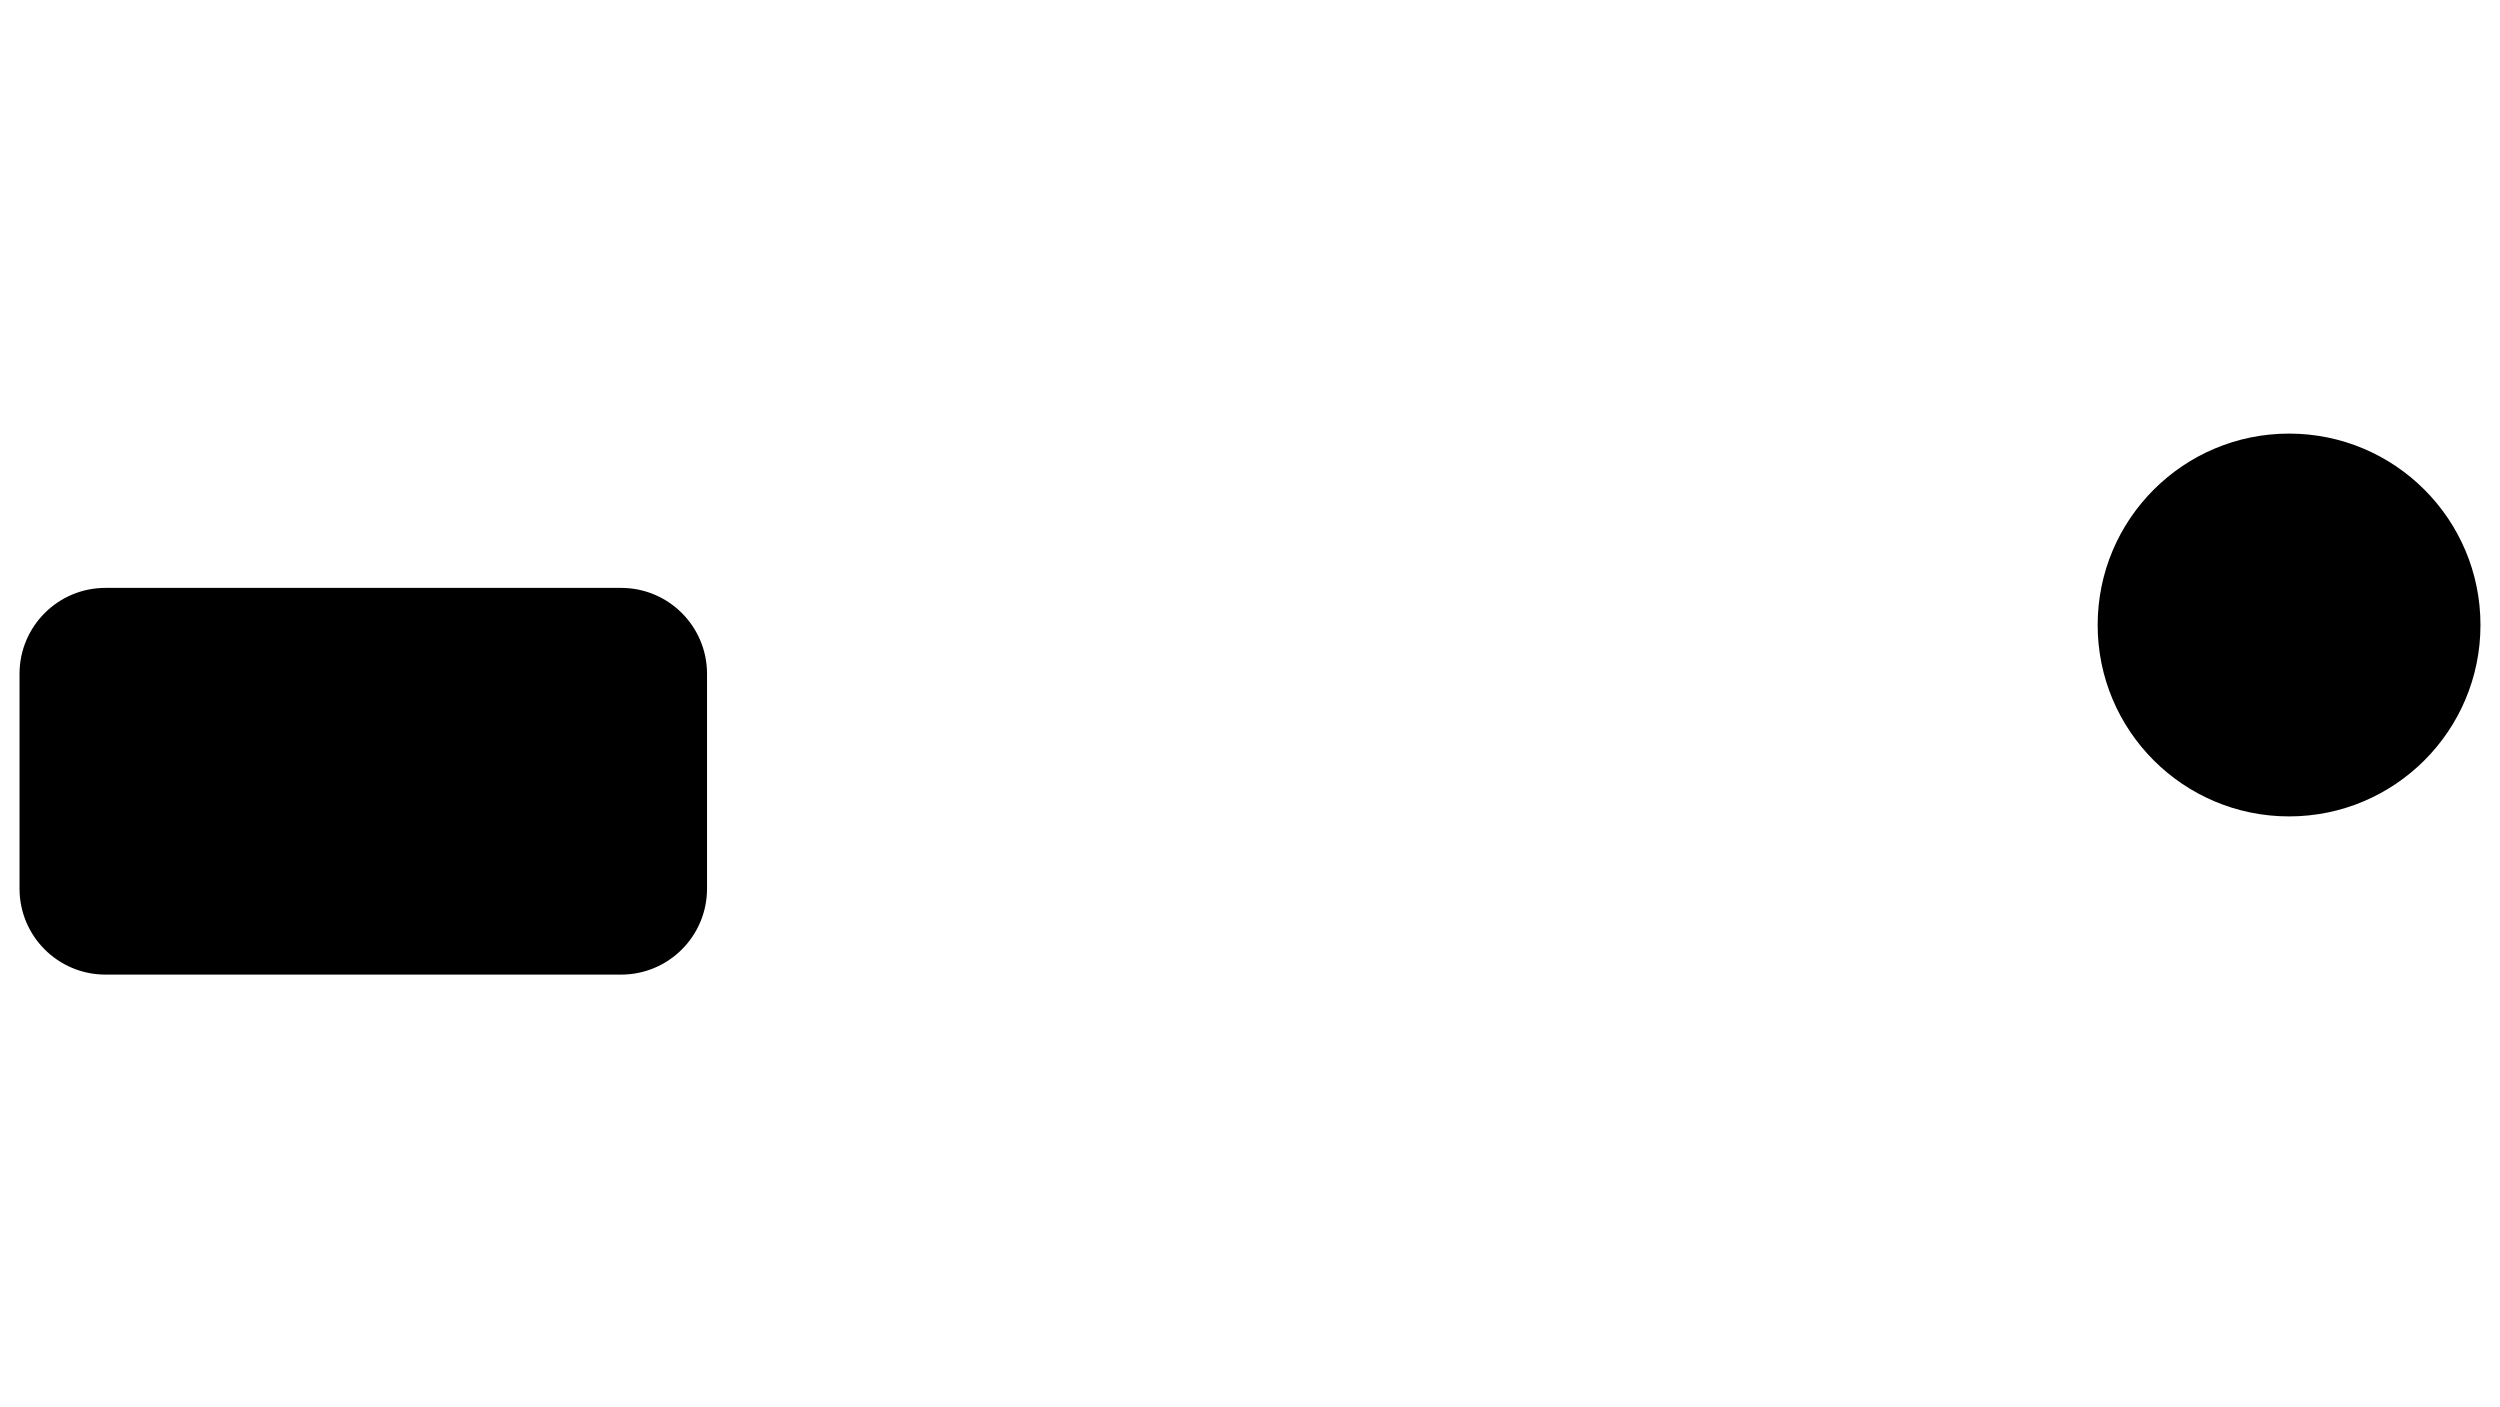
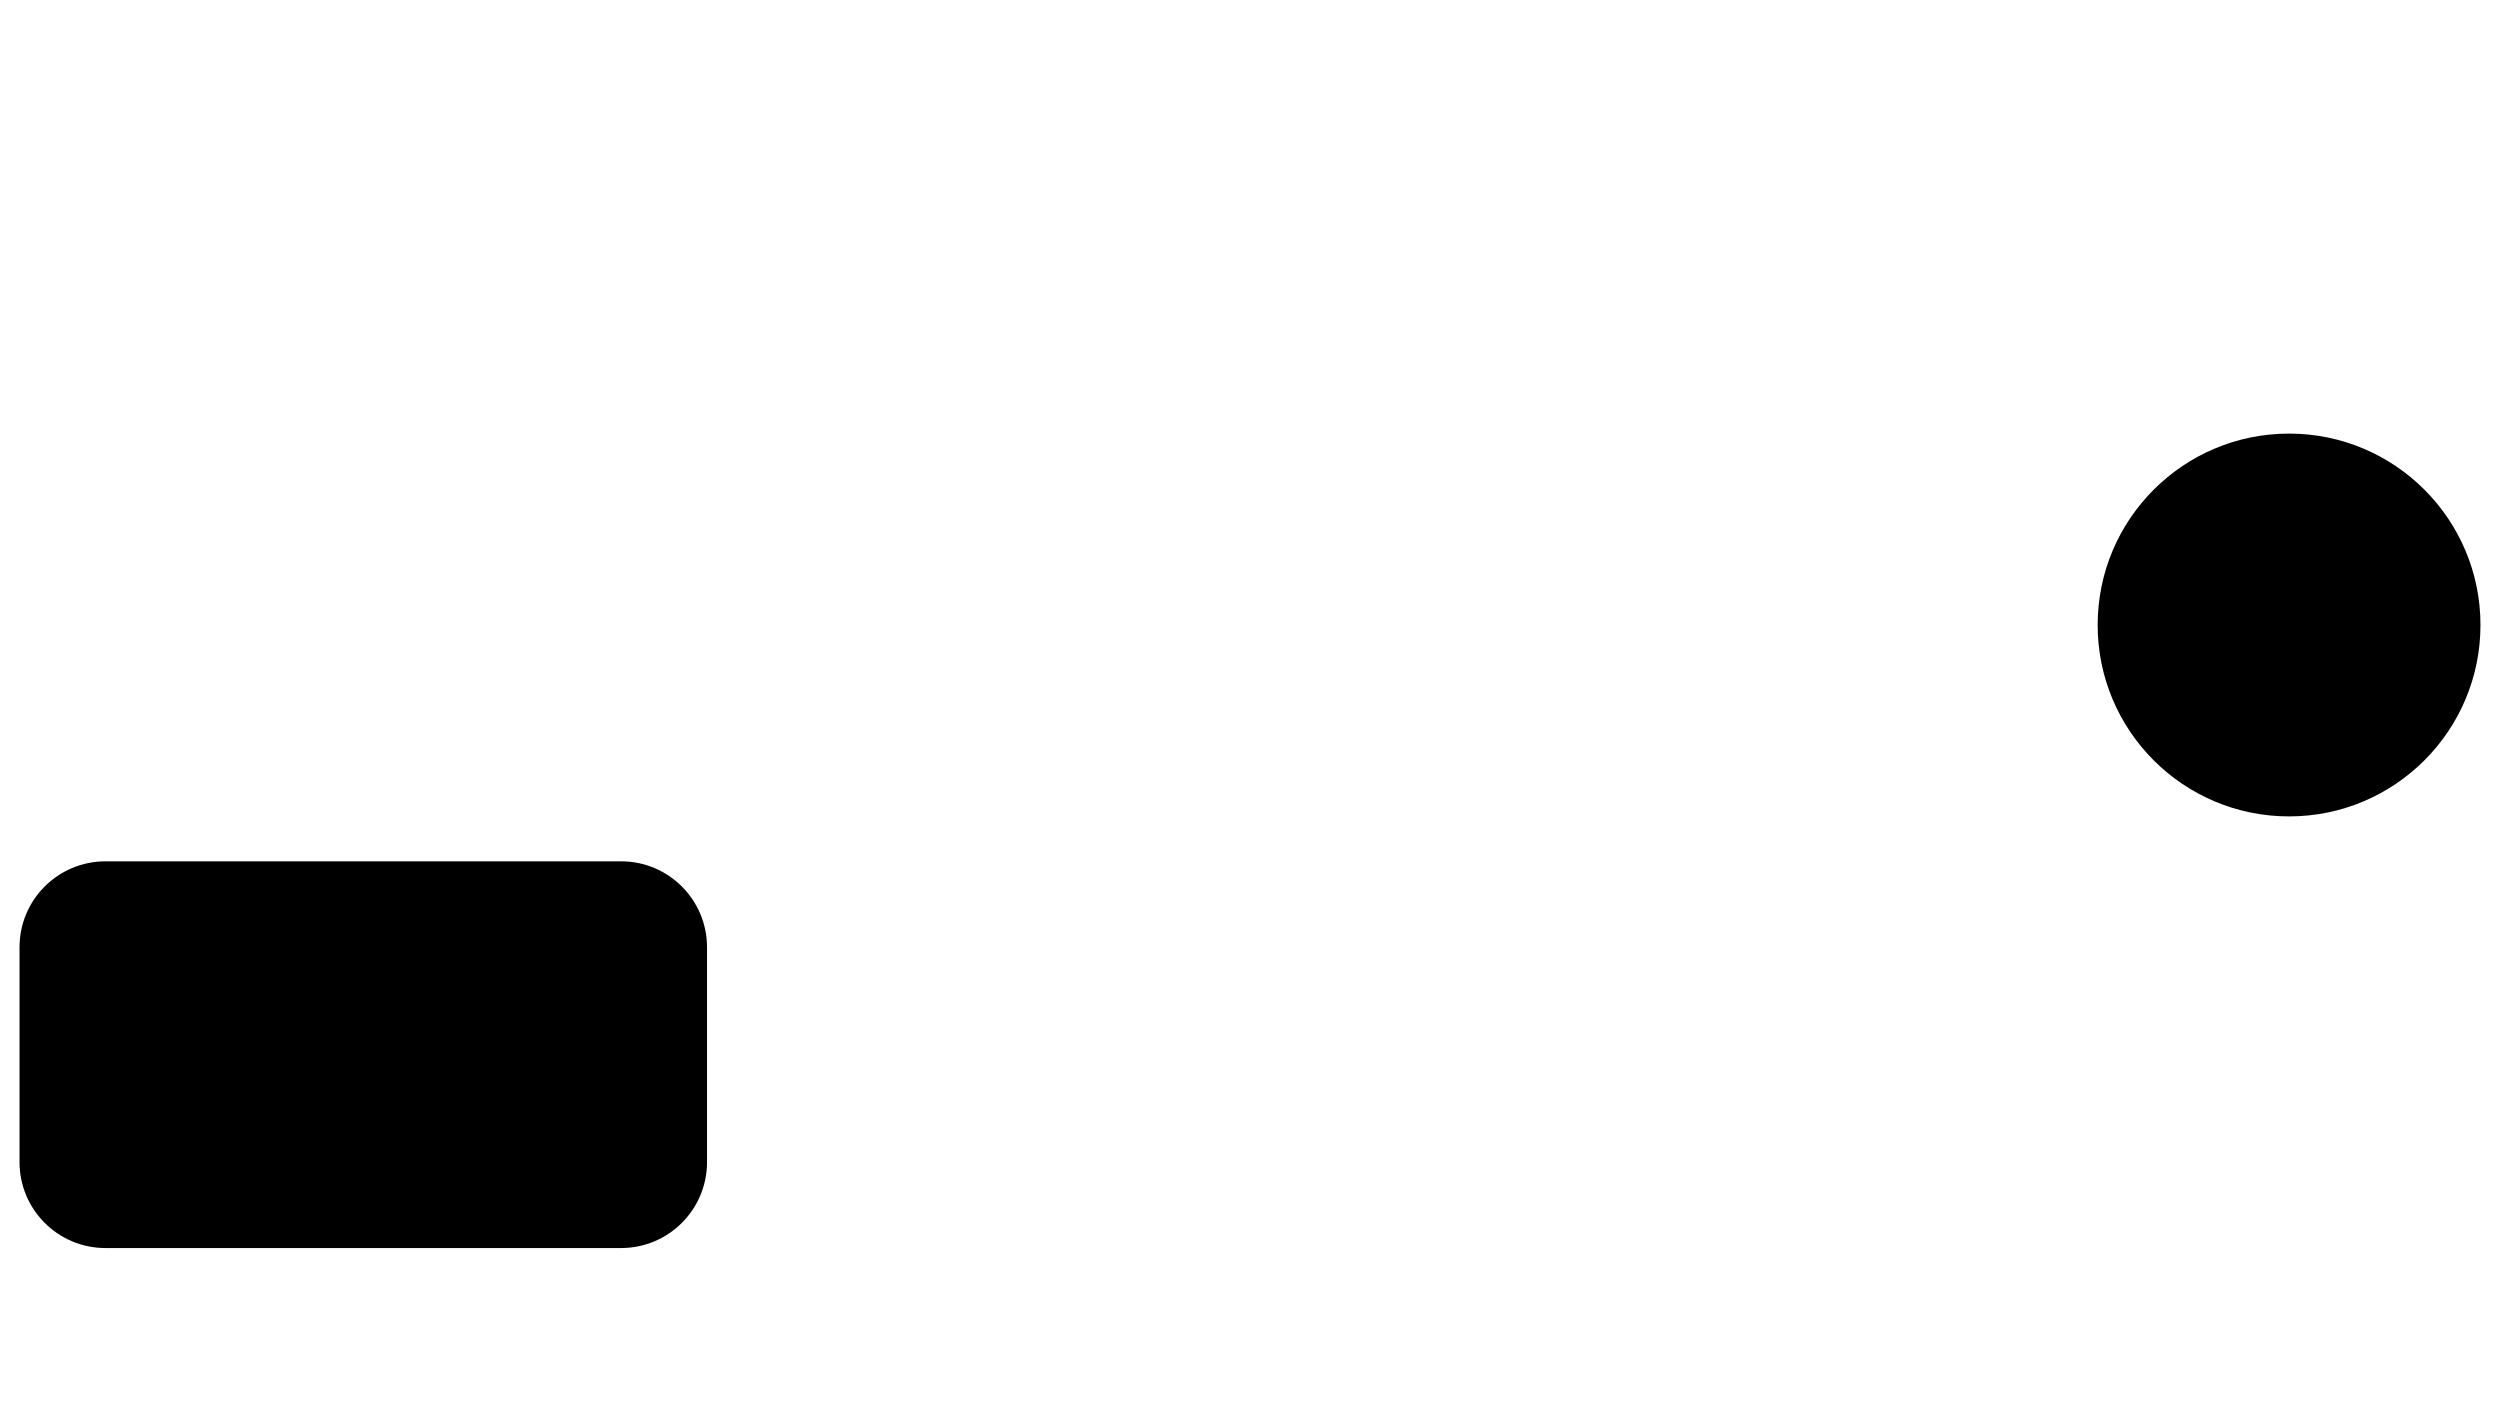
<svg xmlns="http://www.w3.org/2000/svg" xmlns:xlink="http://www.w3.org/1999/xlink" version="1.1" width="1280" height="720" fill="black">
  <defs>
    <circle id="cam" r="98" />
  </defs>
-   <rect id="screen" ry="44" width="352" height="198" x="10" y="301" />
+   <rect id="screen" ry="44" width="352" height="198" x="10" y="441" />
  <use xlink:href="#cam" x="1172" y="320" />
</svg>
